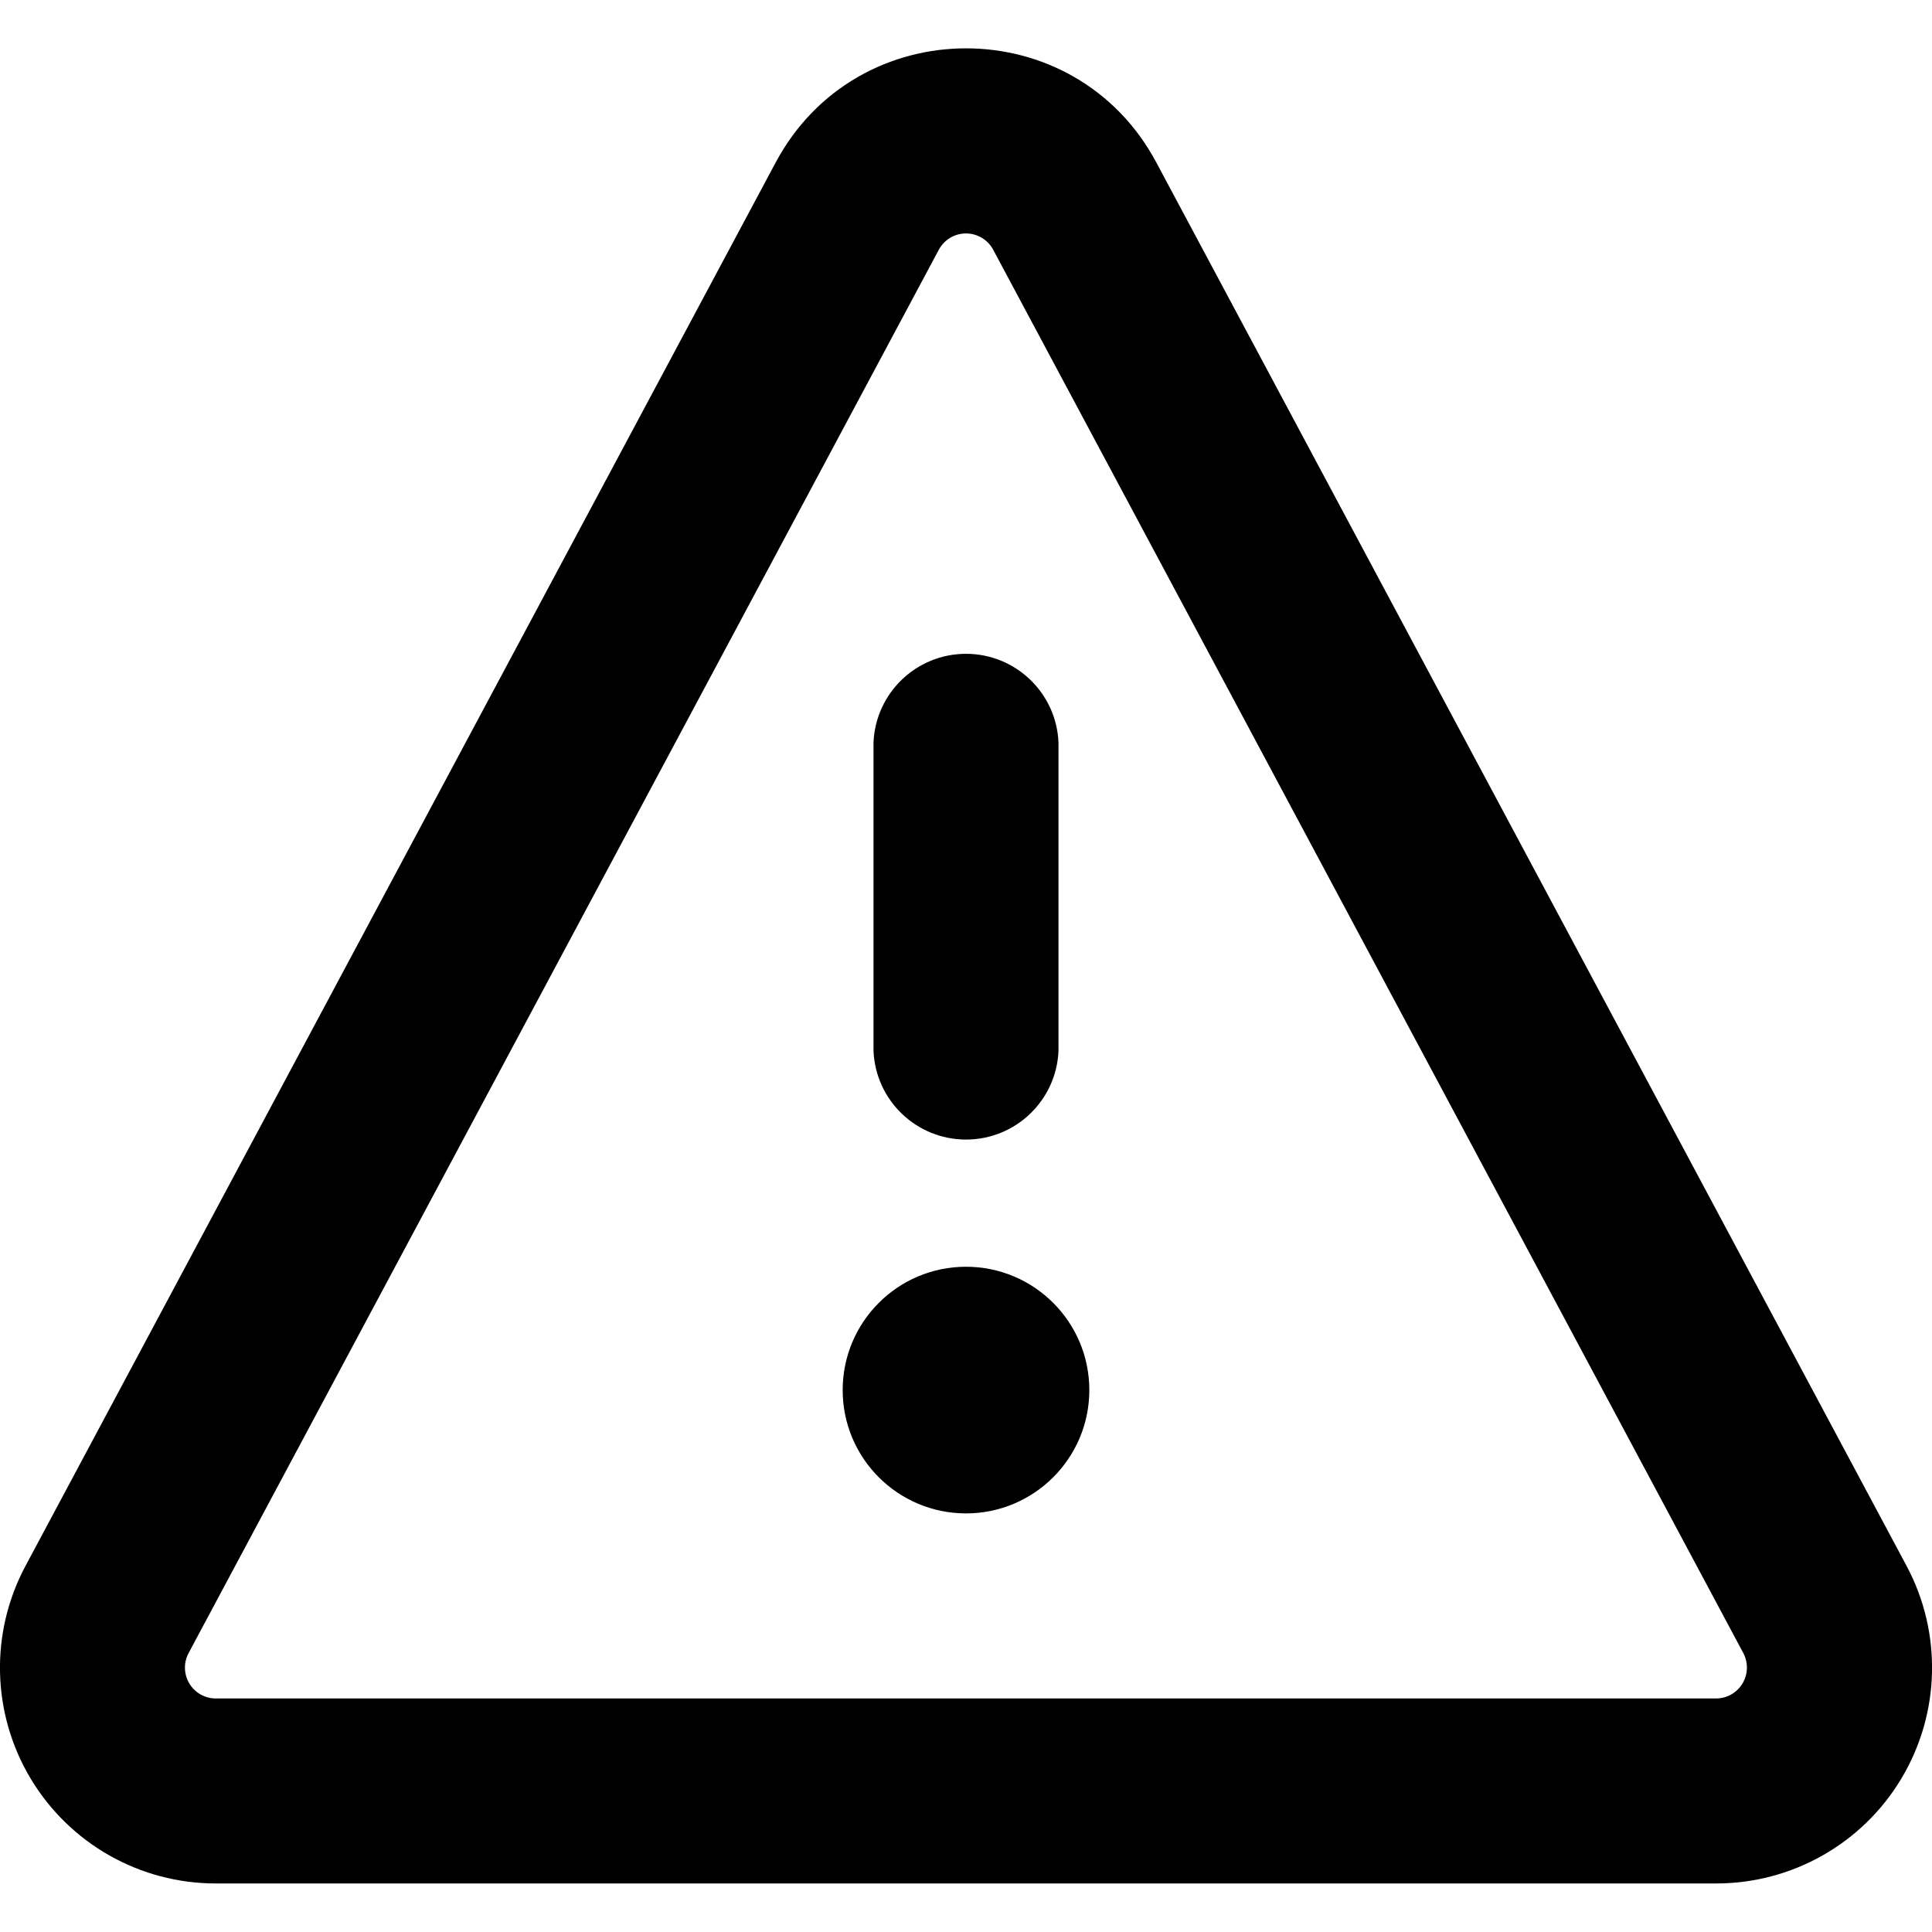
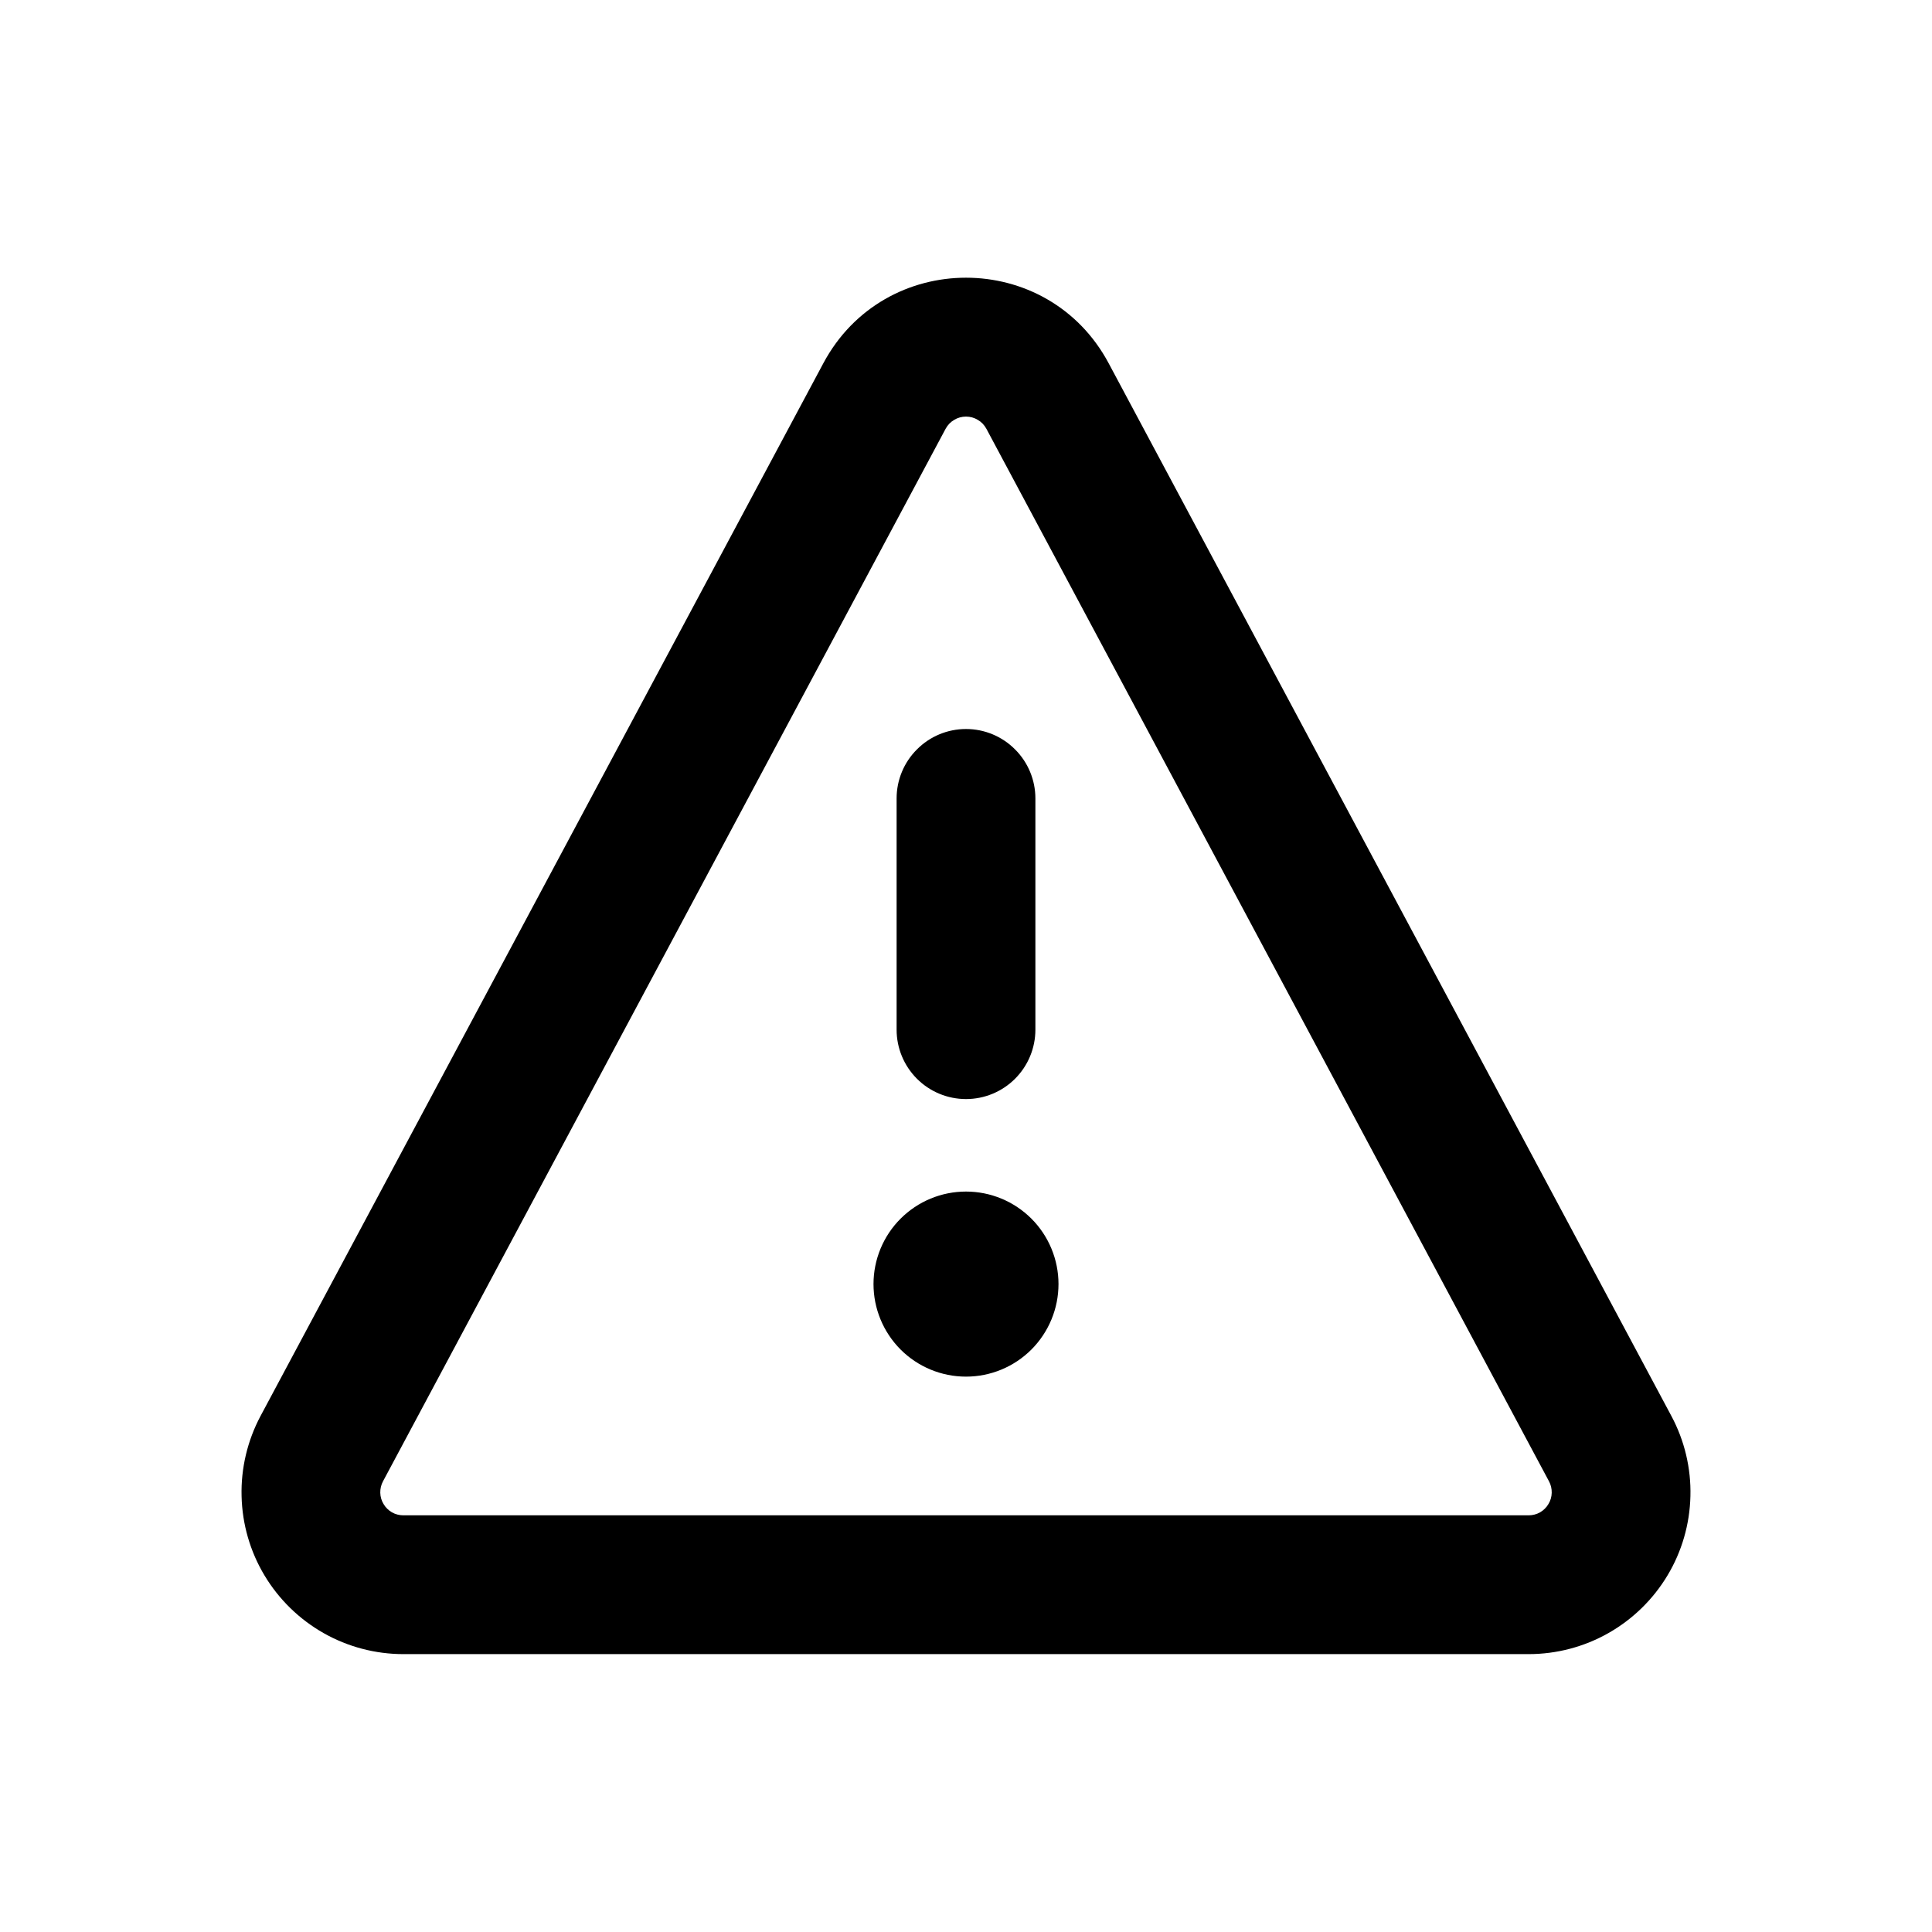
<svg xmlns="http://www.w3.org/2000/svg" width="24" height="24" viewBox="0 0 24 24" fill="none">
-   <path d="M12.337 3.101a.383.383 0 00-.674 0l-9.32 17.434a.383.383 0 00.338.564h18.638a.384.384 0 00.337-.564L12.337 3.101zM9.636 2.018c1.01-1.89 3.719-1.89 4.728 0l9.32 17.434a2.681 2.681 0 01-2.365 3.945H2.681a2.68 2.68 0 01-2.364-3.945L9.636 2.018zm3.896 15.25a1.532 1.532 0 11-3.064 0 1.532 1.532 0 013.064 0zm-.383-8.044a1.15 1.15 0 00-2.298 0v3.83a1.15 1.15 0 002.298 0v-3.83z" fill="currentColor" />
+   <path fill-rule="evenodd" clip-rule="evenodd" d="M12.253 5.326C12.228 5.28 12.192 5.242 12.147 5.216C12.103 5.189 12.052 5.175 12 5.175C11.948 5.175 11.897 5.189 11.853 5.216C11.808 5.242 11.772 5.28 11.747 5.326L4.758 18.401C4.734 18.445 4.723 18.494 4.724 18.544C4.725 18.593 4.739 18.642 4.765 18.684C4.79 18.727 4.826 18.762 4.869 18.787C4.912 18.811 4.961 18.824 5.011 18.824H18.989C19.039 18.824 19.088 18.811 19.131 18.787C19.174 18.762 19.21 18.727 19.235 18.684C19.261 18.642 19.275 18.593 19.276 18.544C19.277 18.494 19.266 18.445 19.242 18.401L12.253 5.326ZM10.227 4.514C10.984 3.095 13.016 3.095 13.773 4.514L20.762 17.589C20.926 17.895 21.008 18.239 20.999 18.586C20.991 18.933 20.893 19.273 20.714 19.571C20.535 19.869 20.283 20.115 19.98 20.287C19.678 20.458 19.337 20.548 18.989 20.548H5.011C4.663 20.548 4.322 20.458 4.02 20.287C3.717 20.115 3.465 19.869 3.286 19.571C3.107 19.273 3.009 18.933 3.001 18.586C2.992 18.239 3.074 17.895 3.237 17.589L10.227 4.514ZM13.149 15.951C13.149 16.256 13.028 16.548 12.813 16.764C12.597 16.98 12.305 17.101 12 17.101C11.695 17.101 11.403 16.98 11.187 16.764C10.972 16.548 10.851 16.256 10.851 15.951C10.851 15.647 10.972 15.354 11.187 15.139C11.403 14.923 11.695 14.802 12 14.802C12.305 14.802 12.597 14.923 12.813 15.139C13.028 15.354 13.149 15.647 13.149 15.951ZM12.862 9.918C12.862 9.69 12.771 9.47 12.609 9.309C12.448 9.147 12.229 9.056 12 9.056C11.771 9.056 11.552 9.147 11.391 9.309C11.229 9.47 11.138 9.69 11.138 9.918V12.791C11.138 13.02 11.229 13.239 11.391 13.401C11.552 13.562 11.771 13.653 12 13.653C12.229 13.653 12.448 13.562 12.609 13.401C12.771 13.239 12.862 13.02 12.862 12.791V9.918Z" fill="currentColor" />
</svg>
